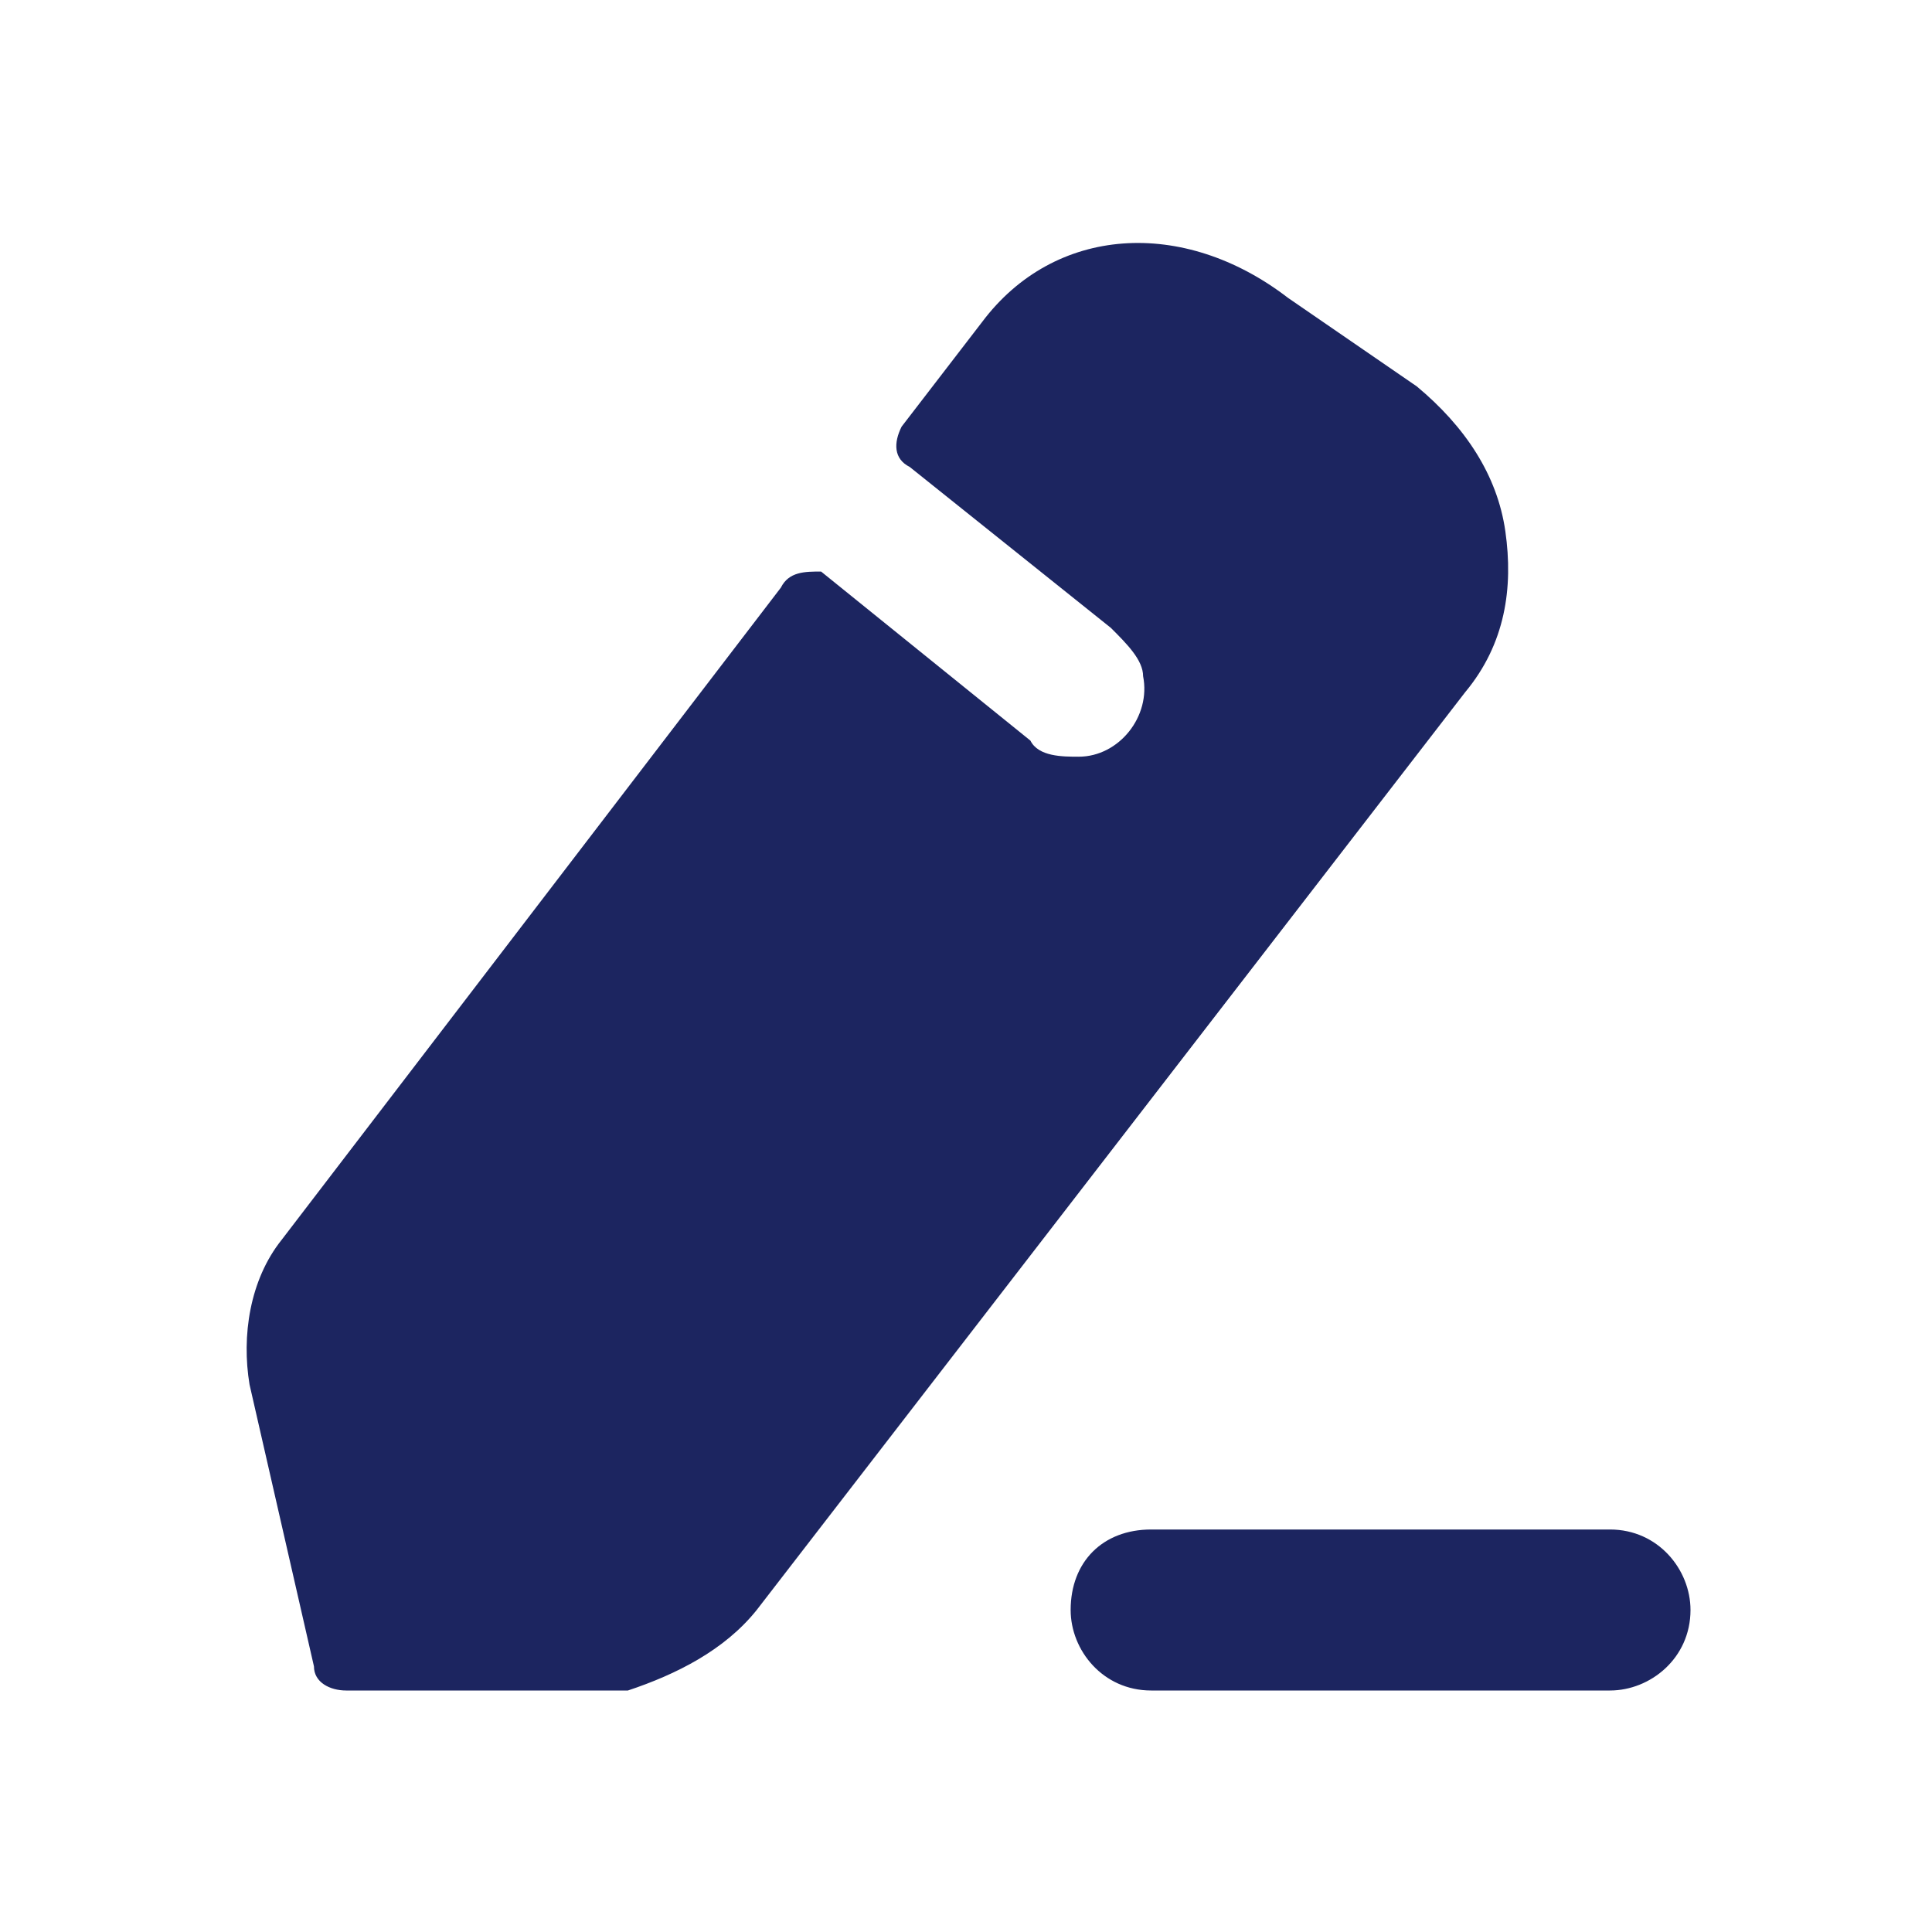
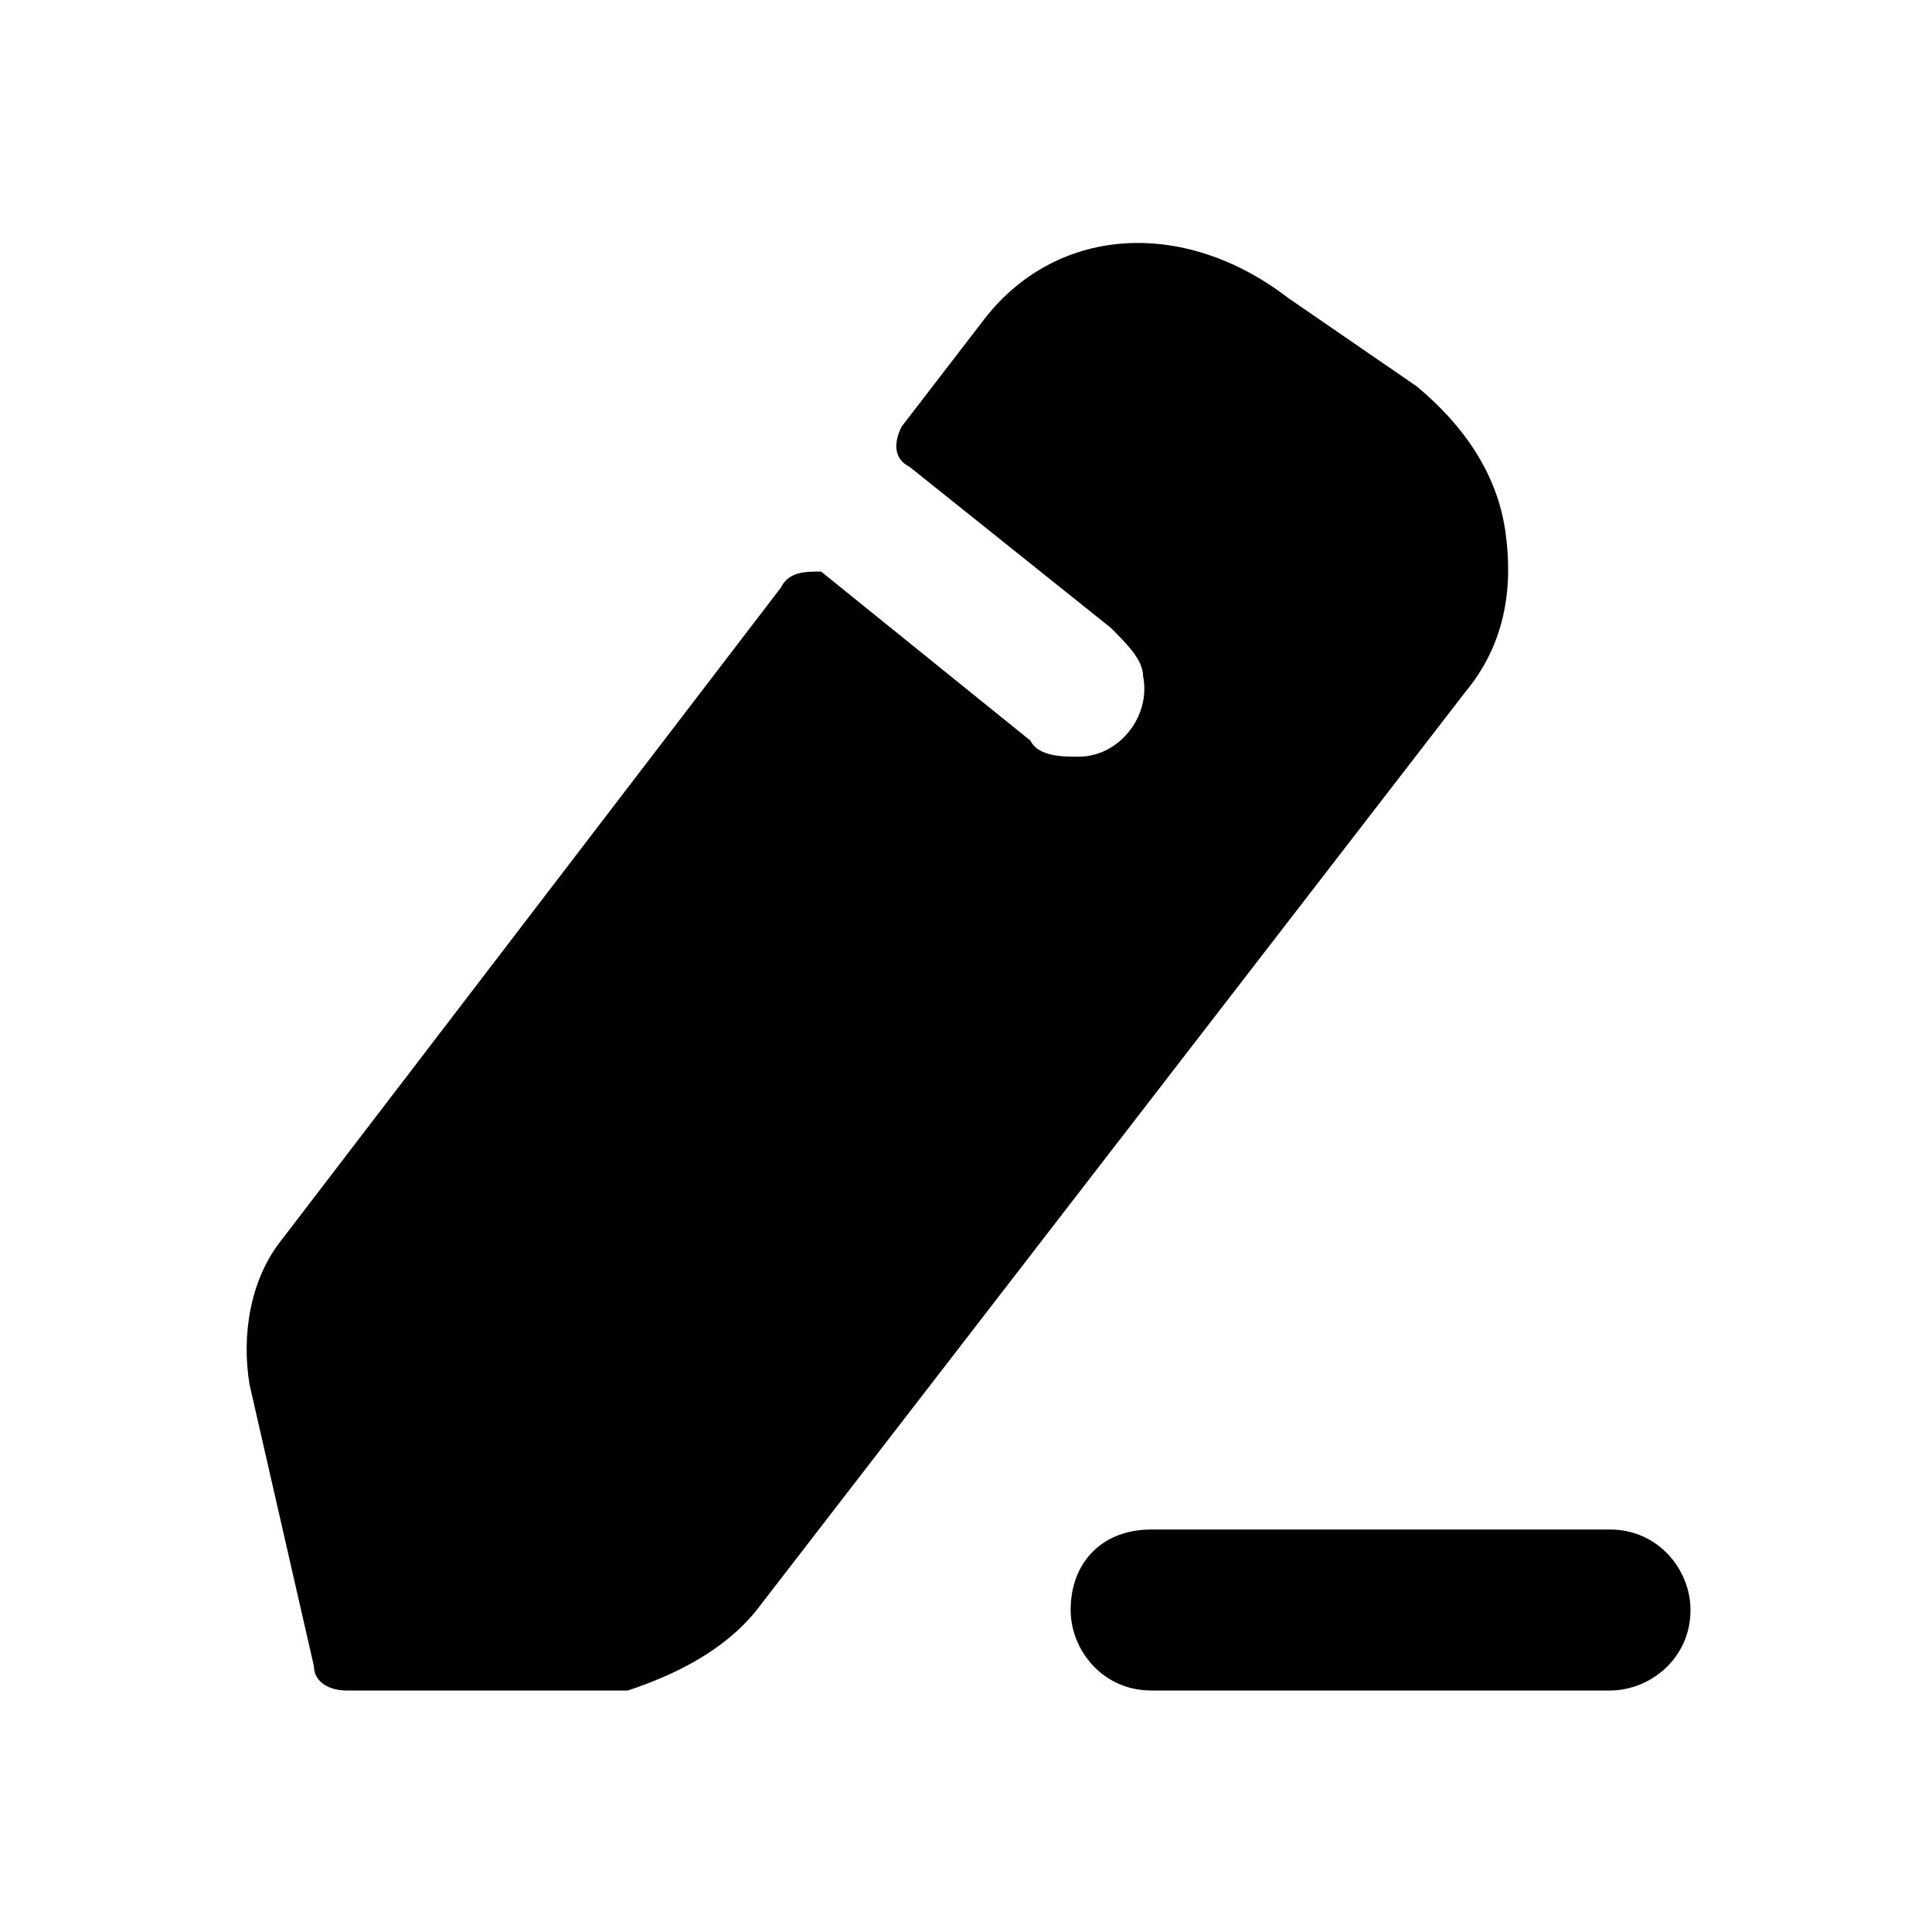
<svg xmlns="http://www.w3.org/2000/svg" version="1.1" id="Layer_1" x="0px" y="0px" viewBox="0 0 24 24" style="enable-background:new 0 0 24 24;" xml:space="preserve">
  <style type="text/css">
- 	.st0{fill-rule:evenodd;clip-rule:evenodd;fill:#1C2560;}
+ 	.st0{fill-rule:evenodd;clip-rule:evenodd;fill:'fill';}
</style>
  <path class="st0" d="M9.4,20l8.8-11.4c0.5-0.6,0.6-1.3,0.5-2c-0.1-0.7-0.5-1.3-1.1-1.8L16,3.7c-1.3-1-2.9-0.9-3.8,0.3l-1,1.3  c-0.1,0.2-0.1,0.4,0.1,0.5c0,0,2.5,2,2.5,2C14,8,14.2,8.2,14.2,8.4c0.1,0.5-0.3,1-0.8,1c-0.2,0-0.5,0-0.6-0.2l-2.6-2.1  C10,7.1,9.8,7.1,9.7,7.3l-6.2,8.1c-0.4,0.5-0.5,1.2-0.4,1.8l0.8,3.5c0,0.2,0.2,0.3,0.4,0.3l3.5,0C8.4,20.8,9,20.5,9.4,20z M14.3,19  H20c0.6,0,1,0.5,1,1c0,0.6-0.5,1-1,1h-5.7c-0.6,0-1-0.5-1-1C13.3,19.4,13.7,19,14.3,19z" />
</svg>
